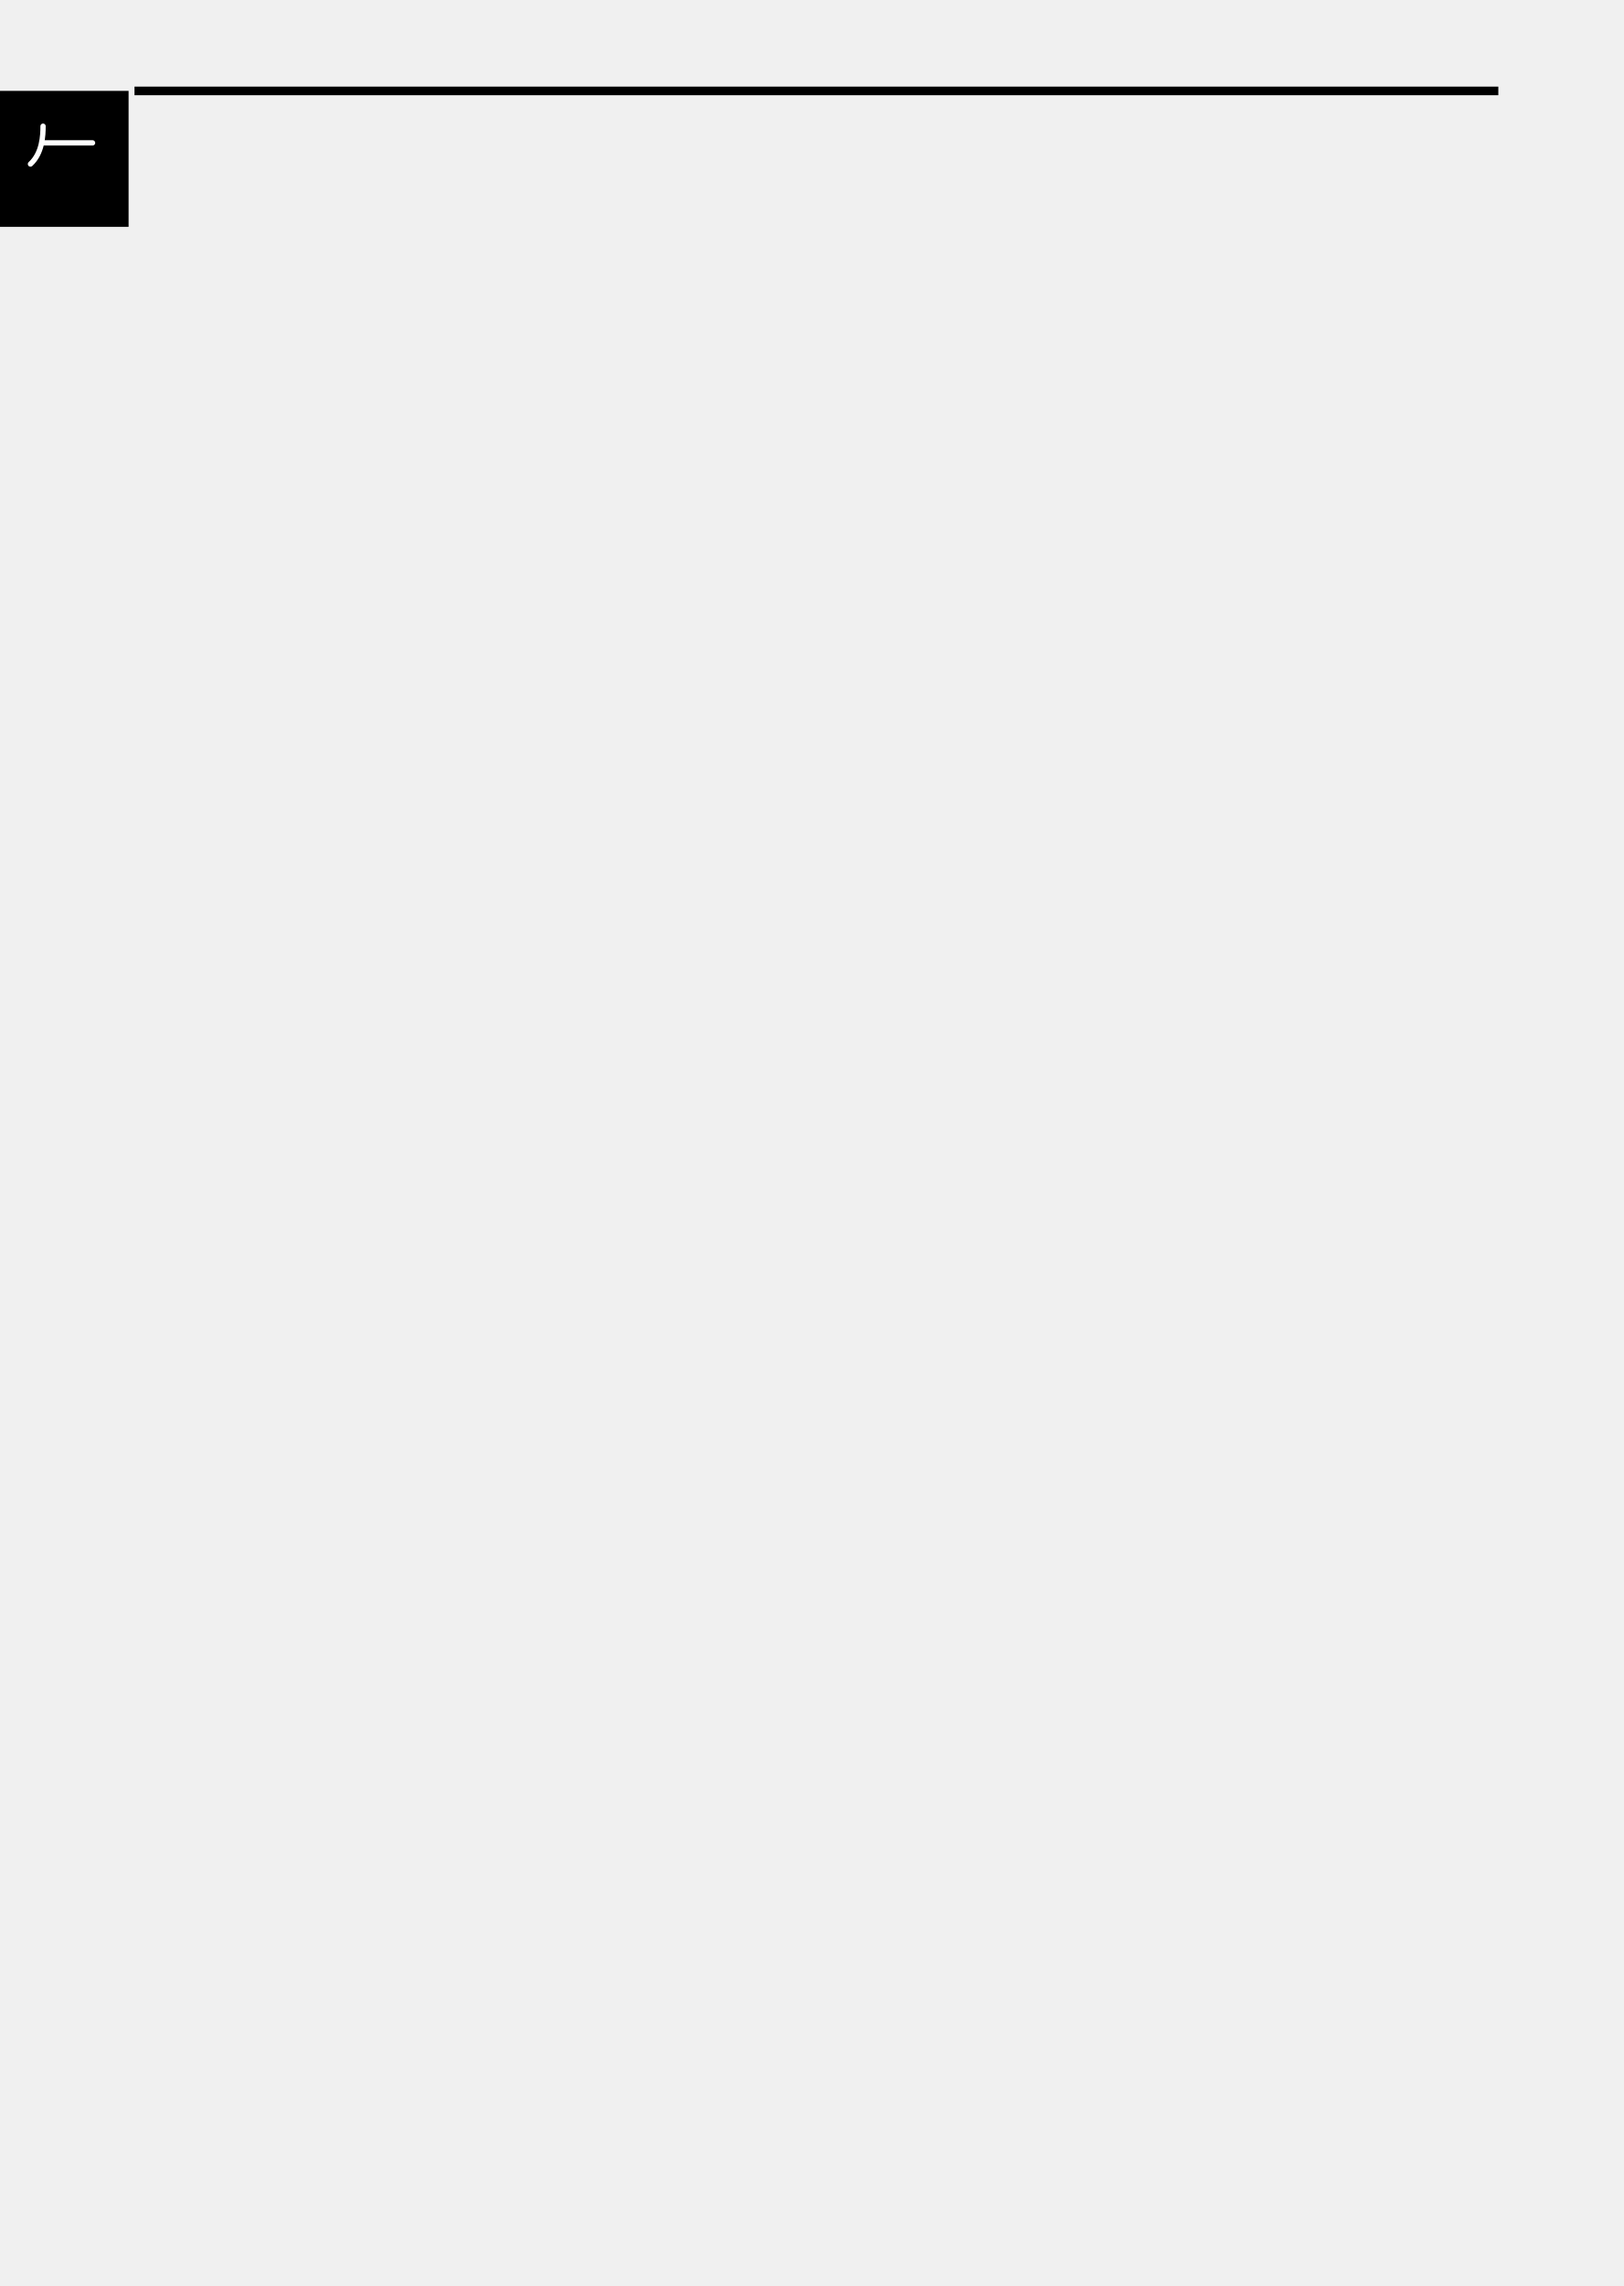
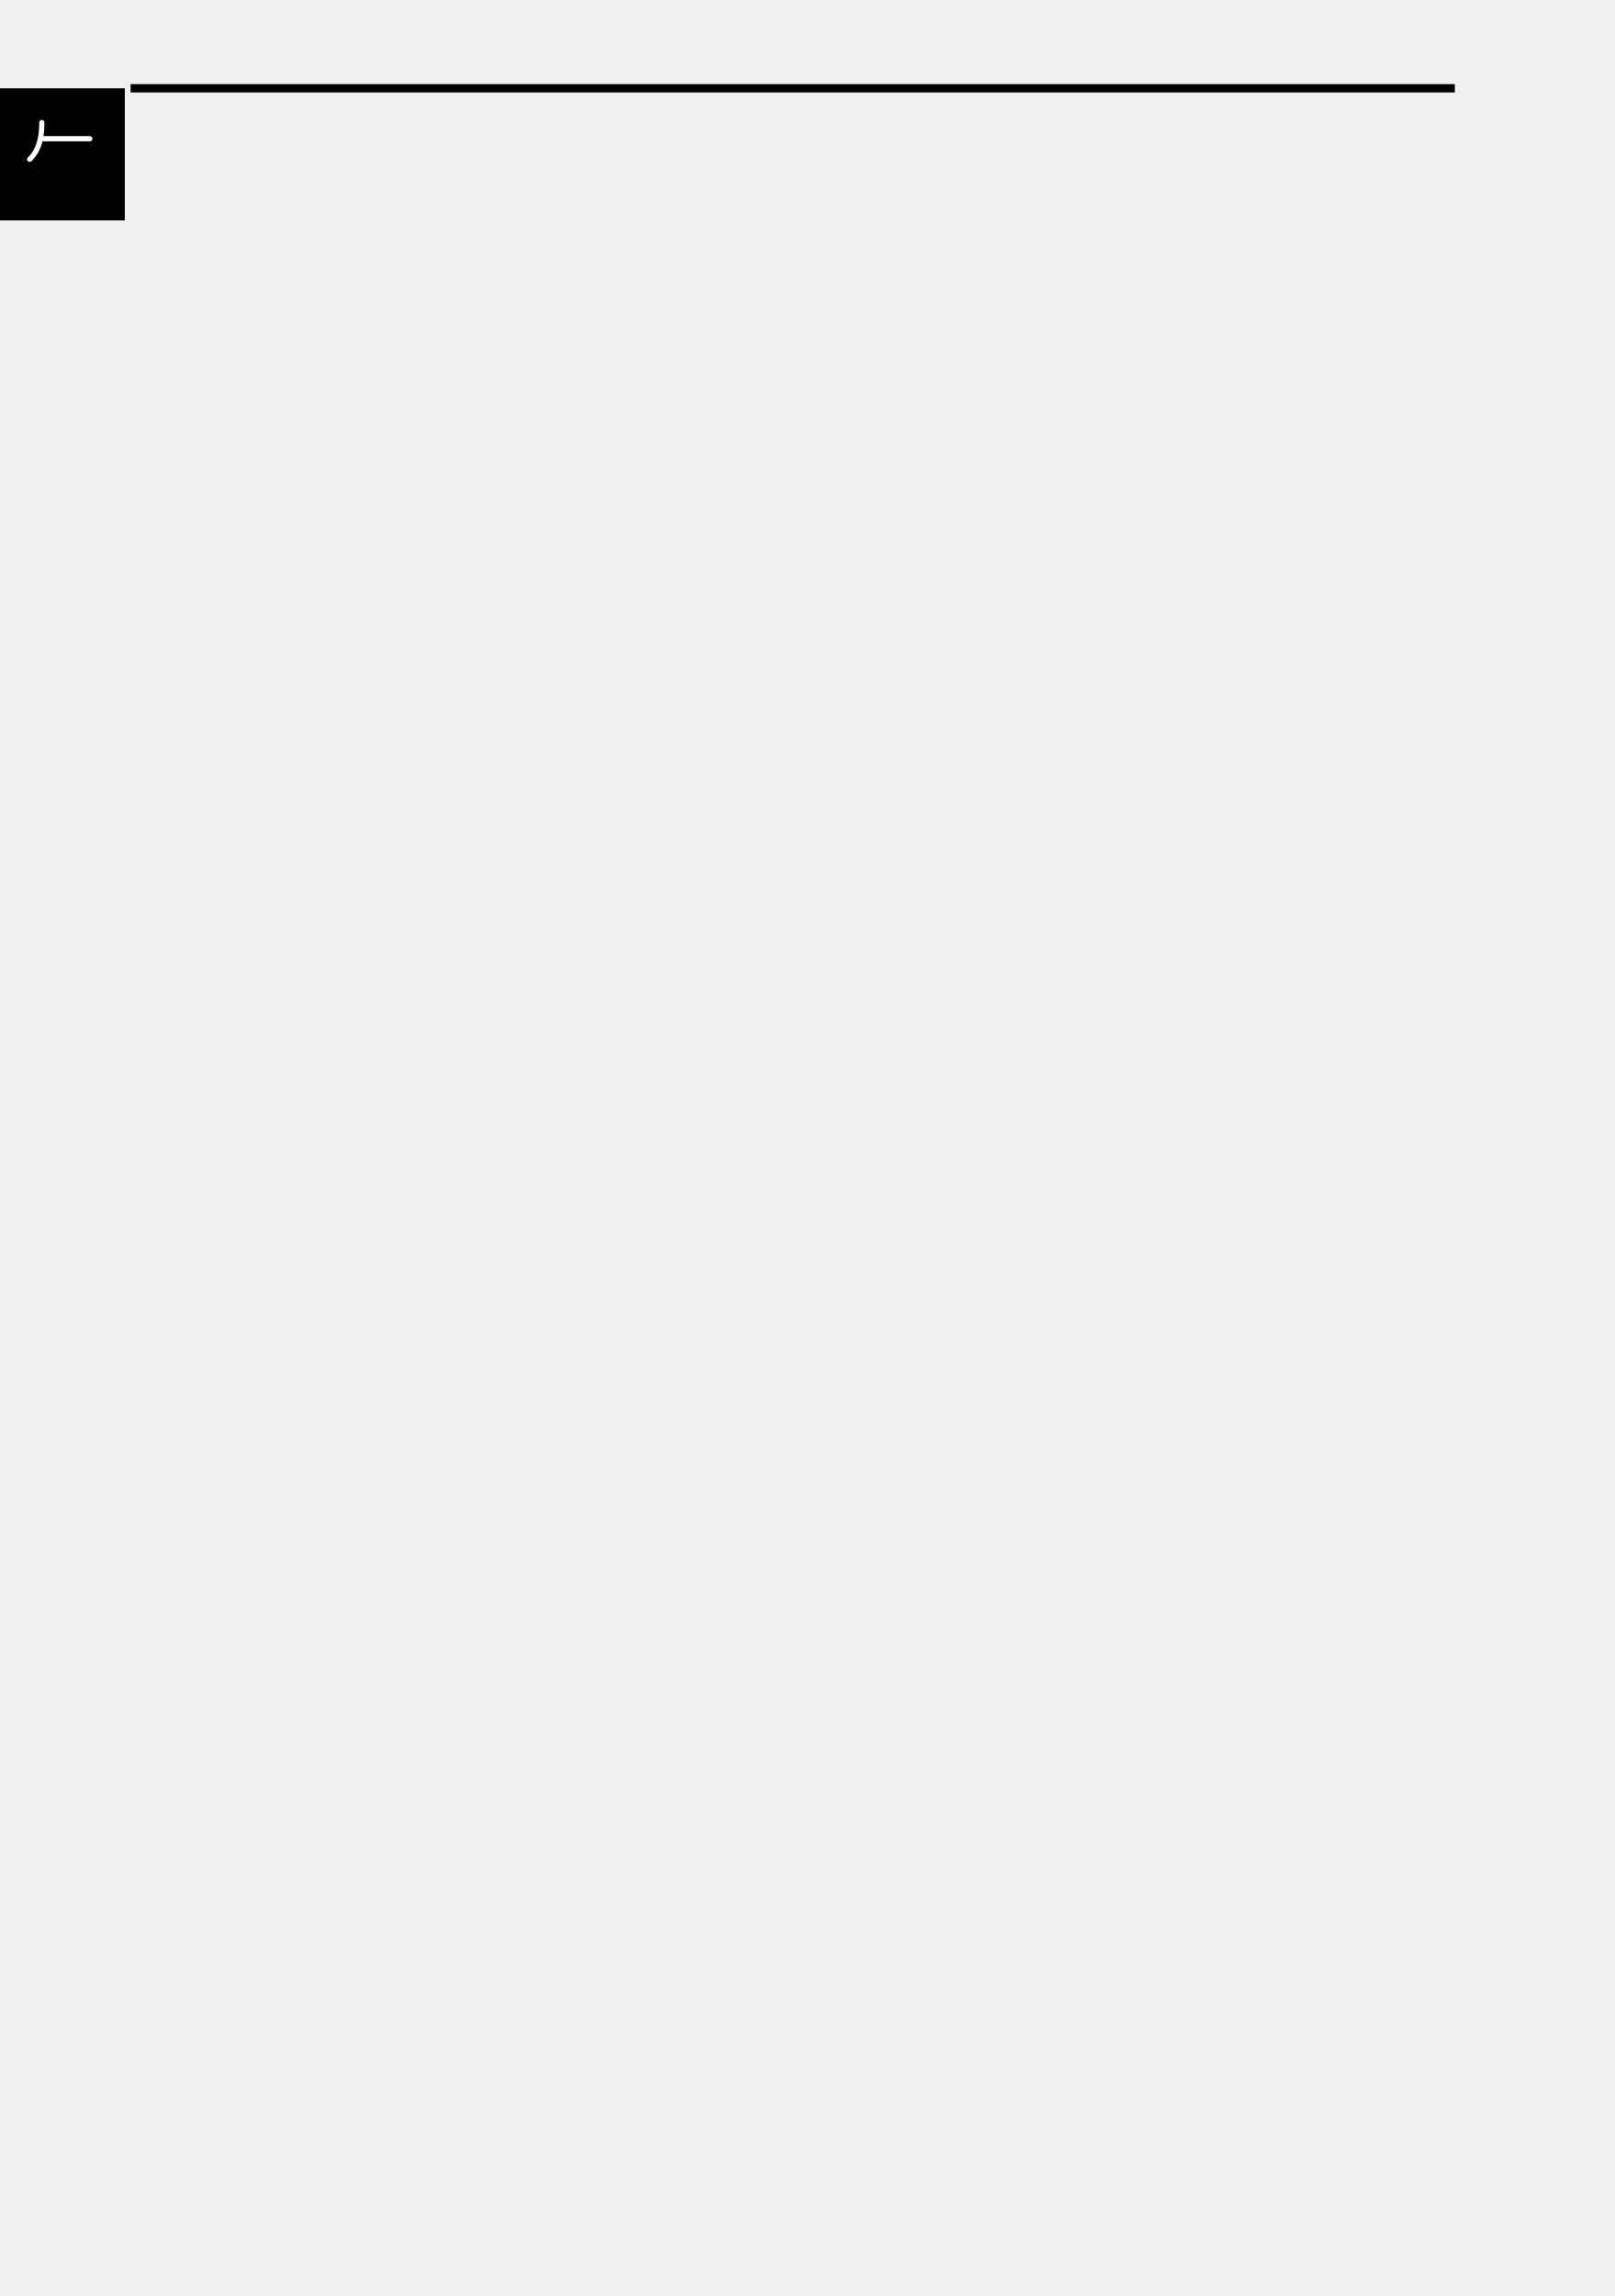
- <svg xmlns="http://www.w3.org/2000/svg" width="125mm" height="176mm" viewBox="0 0 125 176" version="1.1" id="svg1" xml:space="preserve">
+ <svg xmlns="http://www.w3.org/2000/svg" width="128mm" height="182mm" viewBox="0 0 128 182" version="1.1" id="svg1" xml:space="preserve">
  <defs id="defs1">
    <rect x="49.134" y="37.797" width="198.425" height="32.181" id="rect18" />
    <rect x="49.134" y="37.797" width="198.425" height="32.181" id="rect82" />
    <rect x="49.134" y="37.797" width="211.863" height="46.298" id="rect86" />
    <rect x="49.134" y="37.797" width="196.885" height="53.582" id="rect90" />
    <rect x="49.134" y="37.797" width="196.009" height="18.719" id="rect105" />
    <rect x="49.134" y="37.797" width="198.425" height="32.181" id="rect109" />
    <rect x="49.134" y="37.797" width="198.425" height="32.181" id="rect116" />
    <rect x="49.134" y="37.797" width="198.425" height="32.181" id="rect117" />
    <rect x="49.134" y="37.797" width="165.288" height="29.419" id="rect118" />
    <rect x="49.134" y="37.797" width="198.425" height="32.181" id="rect121" />
    <rect x="49.134" y="37.797" width="165.288" height="29.419" id="rect124" />
    <rect x="49.134" y="37.797" width="164.293" height="67.983" id="rect132" />
    <rect x="49.134" y="37.797" width="196.885" height="53.582" id="rect145" />
    <rect x="49.134" y="37.797" width="164.293" height="67.983" id="rect146" />
    <rect x="49.134" y="37.797" width="198.425" height="32.181" id="rect190" />
    <rect x="49.134" y="37.797" width="198.425" height="32.181" id="rect191" />
    <rect x="49.134" y="37.797" width="211.863" height="46.298" id="rect192" />
    <rect x="49.134" y="37.797" width="196.885" height="53.582" id="rect193" />
    <rect x="49.134" y="37.797" width="196.009" height="18.719" id="rect194" />
    <rect x="49.134" y="37.797" width="198.425" height="32.181" id="rect195" />
    <rect x="49.134" y="37.797" width="198.425" height="32.181" id="rect196" />
    <rect x="49.134" y="37.797" width="198.425" height="32.181" id="rect197" />
    <rect x="49.134" y="37.797" width="165.288" height="29.419" id="rect198" />
    <rect x="49.134" y="37.797" width="198.425" height="32.181" id="rect199" />
    <rect x="49.134" y="37.797" width="165.288" height="29.419" id="rect200" />
    <rect x="49.134" y="37.797" width="164.293" height="67.983" id="rect201" />
    <rect x="49.134" y="37.797" width="198.425" height="32.181" id="rect277" />
    <rect x="49.134" y="37.797" width="198.425" height="32.181" id="rect278" />
    <rect x="49.134" y="37.797" width="211.863" height="46.298" id="rect279" />
    <rect x="49.134" y="37.797" width="196.885" height="53.582" id="rect280" />
    <rect x="49.134" y="37.797" width="196.009" height="18.719" id="rect281" />
    <rect x="49.134" y="37.797" width="198.425" height="32.181" id="rect282" />
    <rect x="49.134" y="37.797" width="198.425" height="32.181" id="rect283" />
    <rect x="49.134" y="37.797" width="198.425" height="32.181" id="rect284" />
    <rect x="49.134" y="37.797" width="165.288" height="29.419" id="rect285" />
    <rect x="49.134" y="37.797" width="198.425" height="32.181" id="rect286" />
    <rect x="49.134" y="37.797" width="165.288" height="29.419" id="rect287" />
    <rect x="49.134" y="37.797" width="164.293" height="67.983" id="rect288" />
    <rect x="49.134" y="37.797" width="196.885" height="53.582" id="rect289" />
    <rect x="49.134" y="37.797" width="164.293" height="67.983" id="rect290" />
    <rect x="49.134" y="37.797" width="198.425" height="32.181" id="rect291" />
    <rect x="49.134" y="37.797" width="198.425" height="32.181" id="rect292" />
    <rect x="49.134" y="37.797" width="211.863" height="46.298" id="rect293" />
    <rect x="49.134" y="37.797" width="196.885" height="53.582" id="rect294" />
    <rect x="49.134" y="37.797" width="196.009" height="18.719" id="rect295" />
    <rect x="49.134" y="37.797" width="198.425" height="32.181" id="rect296" />
    <rect x="49.134" y="37.797" width="198.425" height="32.181" id="rect297" />
    <rect x="49.134" y="37.797" width="198.425" height="32.181" id="rect298" />
    <rect x="49.134" y="37.797" width="165.288" height="29.419" id="rect299" />
    <rect x="49.134" y="37.797" width="198.425" height="32.181" id="rect300" />
    <rect x="49.134" y="37.797" width="165.288" height="29.419" id="rect301" />
    <rect x="49.134" y="37.797" width="164.293" height="67.983" id="rect302" />
  </defs>
  <path style="fill:#000000;stroke:#000000;stroke-width:0.663;stroke-opacity:1;paint-order:fill markers stroke" d="M 10.354,7 H 115.354" id="path16" />
  <g id="g1" transform="translate(-115.0998)">
    <rect style="fill:#000000;stroke:none;stroke-width:0.2;stroke-opacity:1;paint-order:fill markers stroke" id="rect1" width="9.9" height="10.47" x="115.1" y="6.997" />
    <rect style="fill:#000000;fill-opacity:1;stroke:none;stroke-width:0.163" id="rect1-4" width="7.198" height="7.198" x="116.451" y="8.533" ry="0" />
    <path style="fill:#000000;fill-opacity:1;stroke:#ffffff;stroke-width:0.408;stroke-linecap:round;stroke-linejoin:round;stroke-dasharray:none;stroke-opacity:1" d="m 118.362,11 h 3.863" id="path2909" />
    <path style="fill:none;fill-opacity:1;stroke:#ffffff;stroke-width:0.408;stroke-linecap:round;stroke-linejoin:round;stroke-dasharray:none;stroke-opacity:1" d="m 118.414,9.716 c 0,0.706 -0.051,2.069 -0.969,2.914" id="path2921" />
  </g>
</svg>
